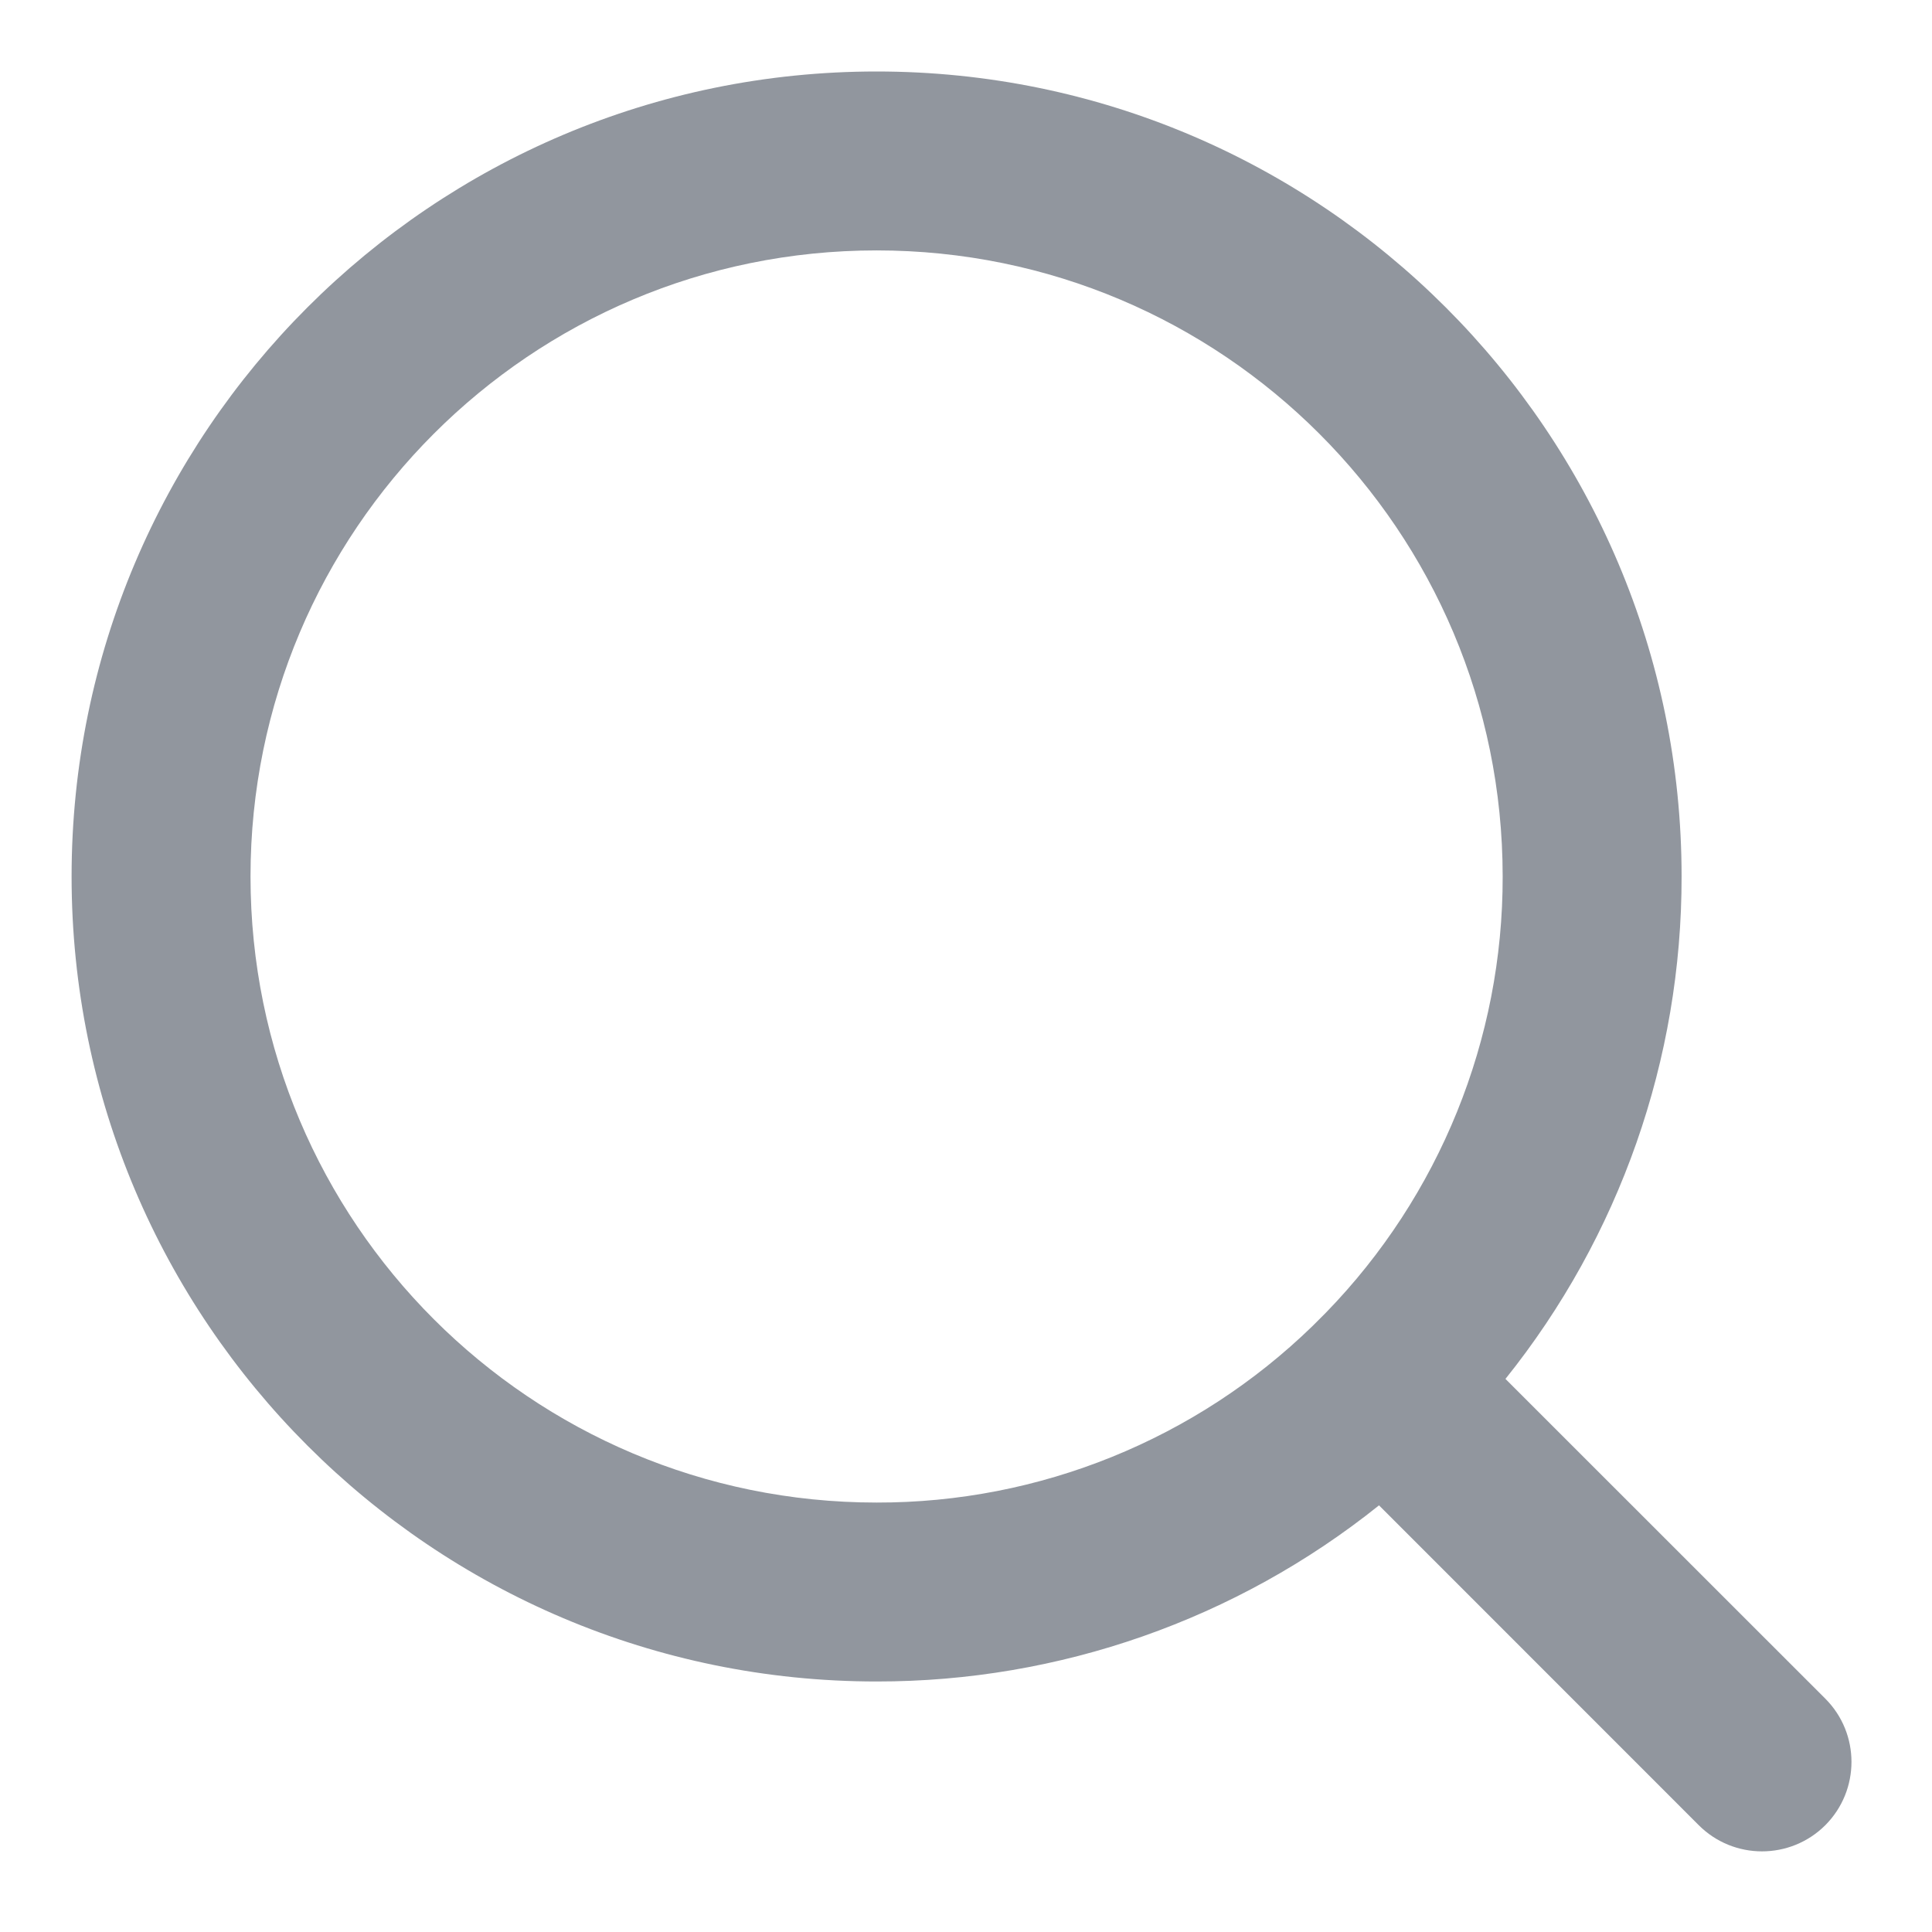
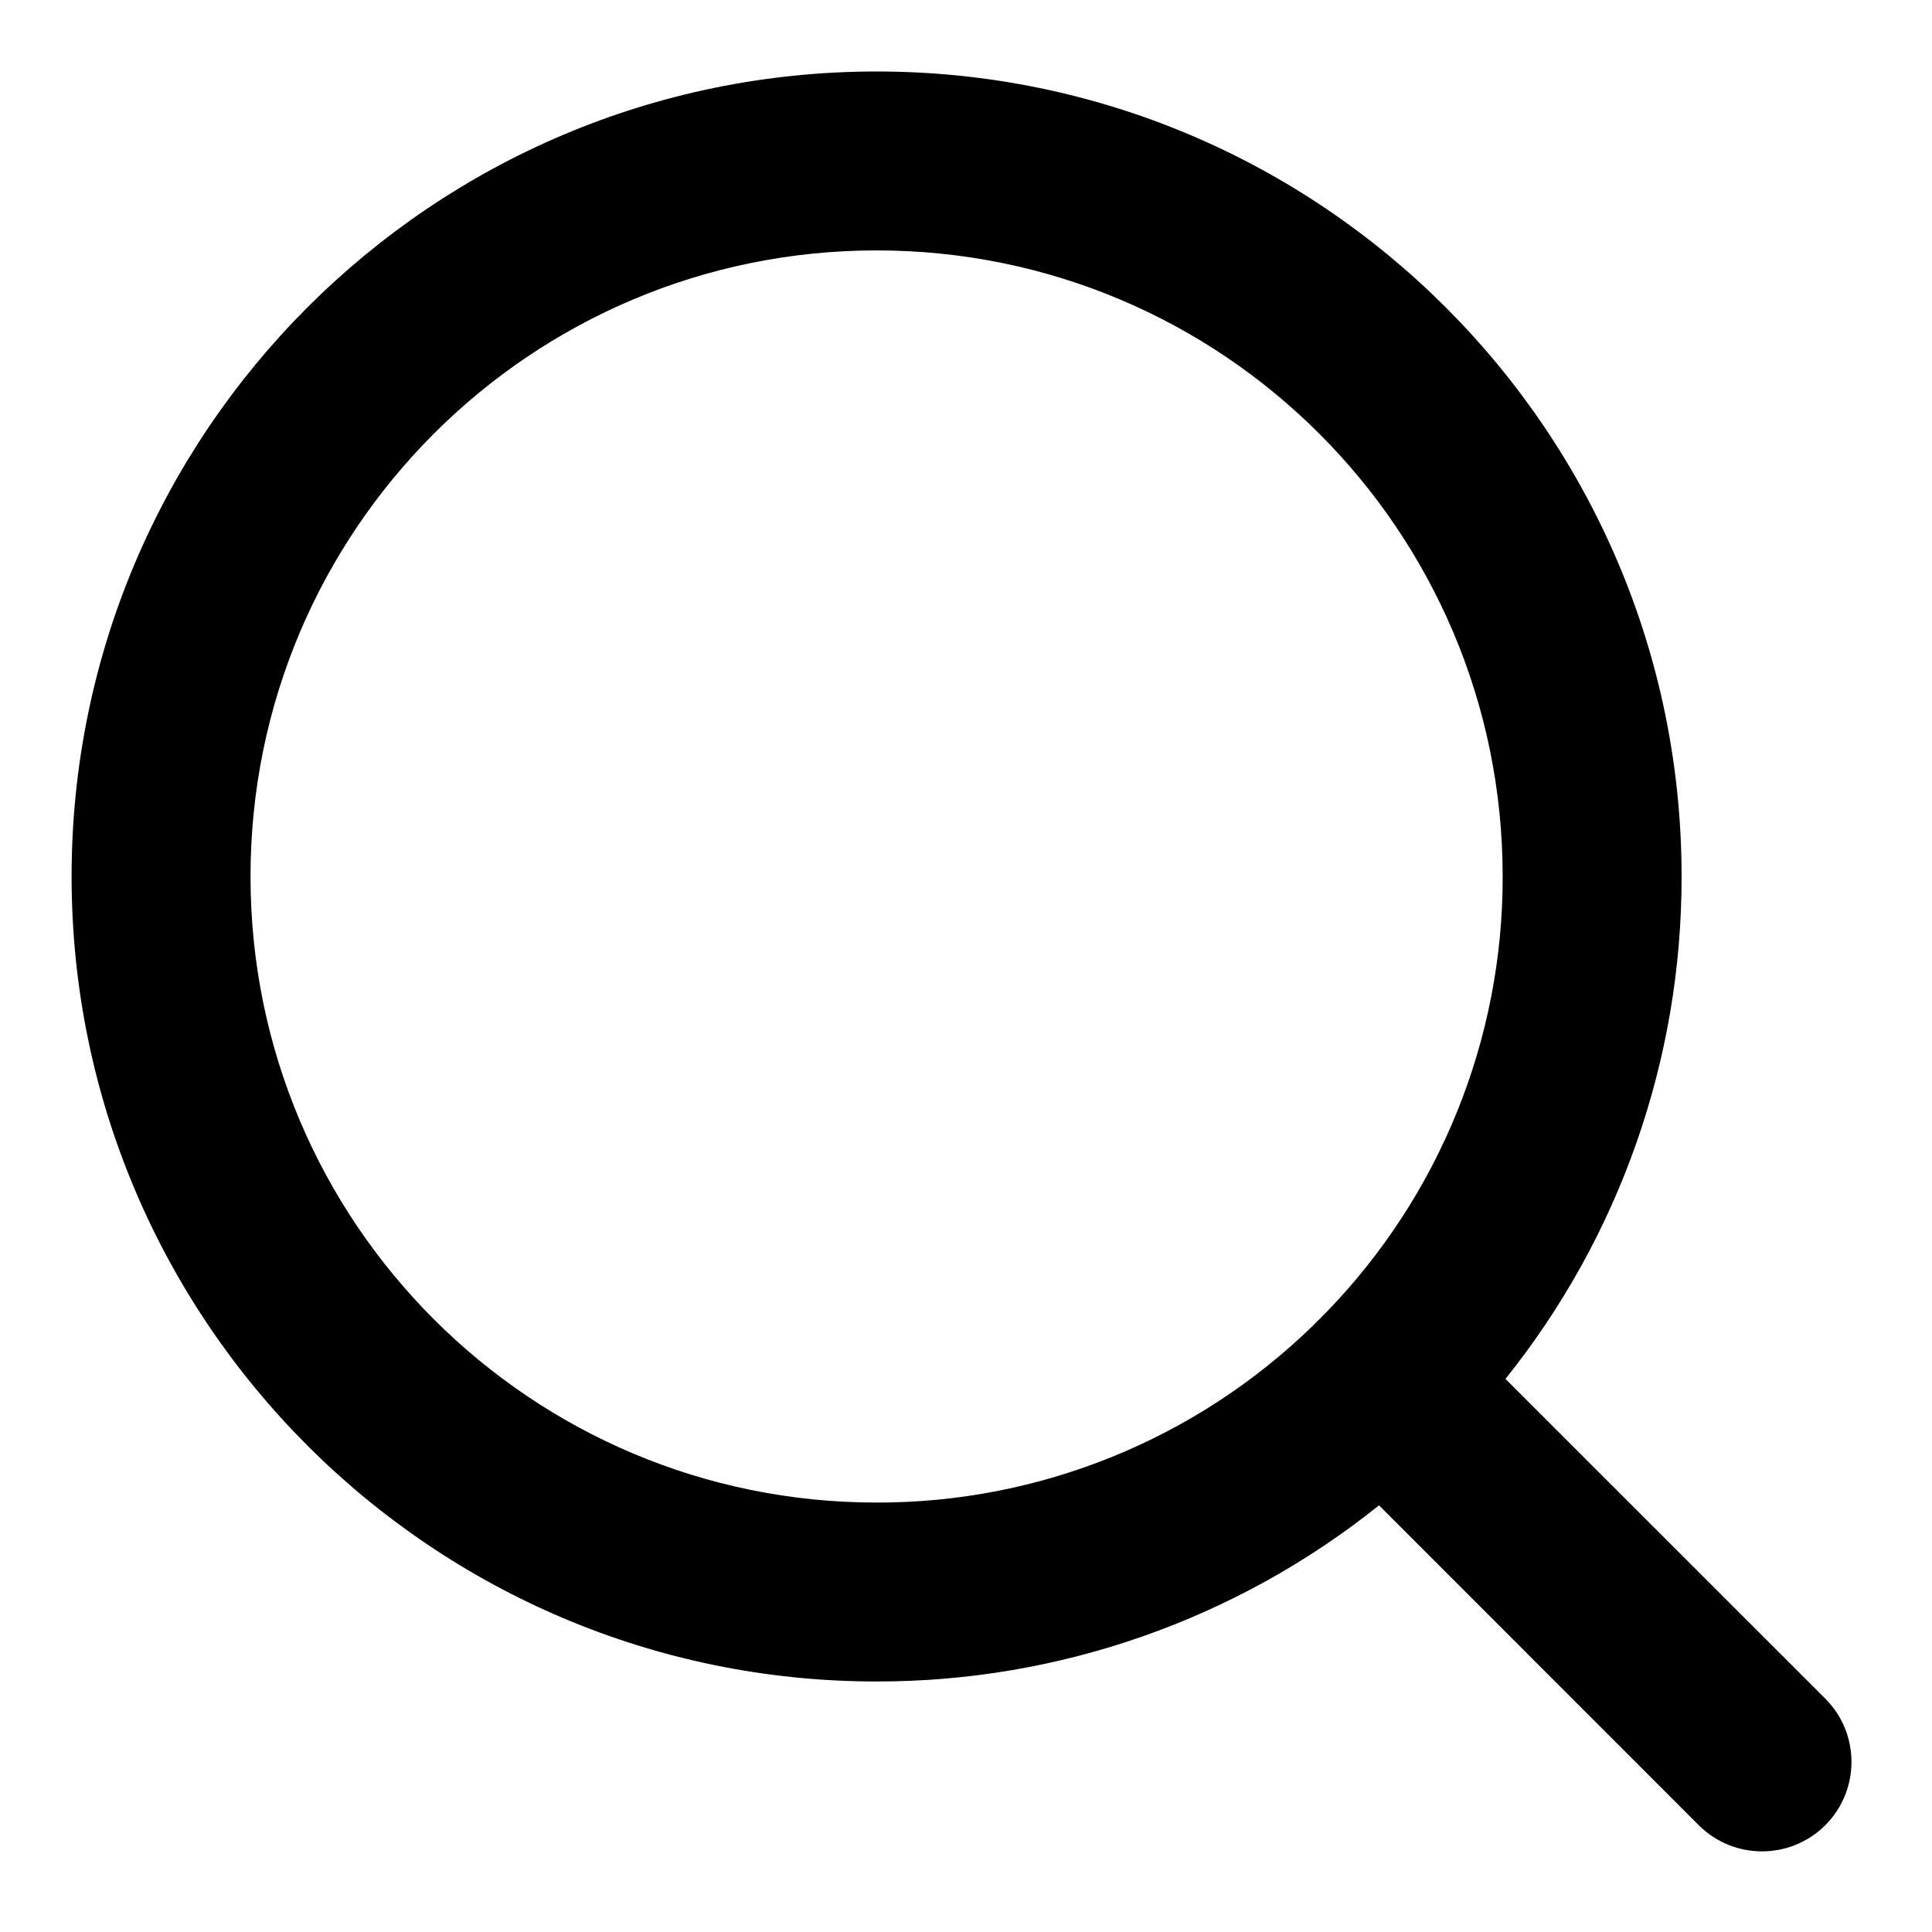
- <svg xmlns="http://www.w3.org/2000/svg" width="18" height="18" viewBox="0 0 18 18" fill="none">
-   <path d="M14.026 12.847L17.006 15.826C17.331 16.151 17.331 16.679 17.006 17.005V17.005C16.68 17.33 16.152 17.33 15.827 17.005L12.848 14.025C11.52 15.089 9.869 15.668 8.167 15.666C4.027 15.666 0.667 12.306 0.667 8.166C0.667 4.026 4.027 0.666 8.167 0.666C12.307 0.666 15.667 4.026 15.667 8.166C15.669 9.868 15.091 11.519 14.026 12.847ZM12.354 12.229C13.412 11.141 14.003 9.683 14 8.166C14 4.943 11.389 2.333 8.167 2.333C4.944 2.333 2.334 4.943 2.334 8.166C2.334 11.389 4.944 13.999 8.167 13.999C9.684 14.002 11.142 13.411 12.229 12.354L12.354 12.229Z" fill="#91969E" />
+ <svg xmlns="http://www.w3.org/2000/svg" width="18" height="18" viewBox="0 0 18 18" fill="inherit">
+   <path d="M14.026 12.847L17.006 15.826C17.331 16.151 17.331 16.679 17.006 17.005V17.005C16.68 17.33 16.152 17.33 15.827 17.005L12.848 14.025C11.52 15.089 9.869 15.668 8.167 15.666C4.027 15.666 0.667 12.306 0.667 8.166C0.667 4.026 4.027 0.666 8.167 0.666C12.307 0.666 15.667 4.026 15.667 8.166C15.669 9.868 15.091 11.519 14.026 12.847ZM12.354 12.229C13.412 11.141 14.003 9.683 14 8.166C14 4.943 11.389 2.333 8.167 2.333C4.944 2.333 2.334 4.943 2.334 8.166C2.334 11.389 4.944 13.999 8.167 13.999C9.684 14.002 11.142 13.411 12.229 12.354L12.354 12.229Z" fill="inherit" />
</svg>
